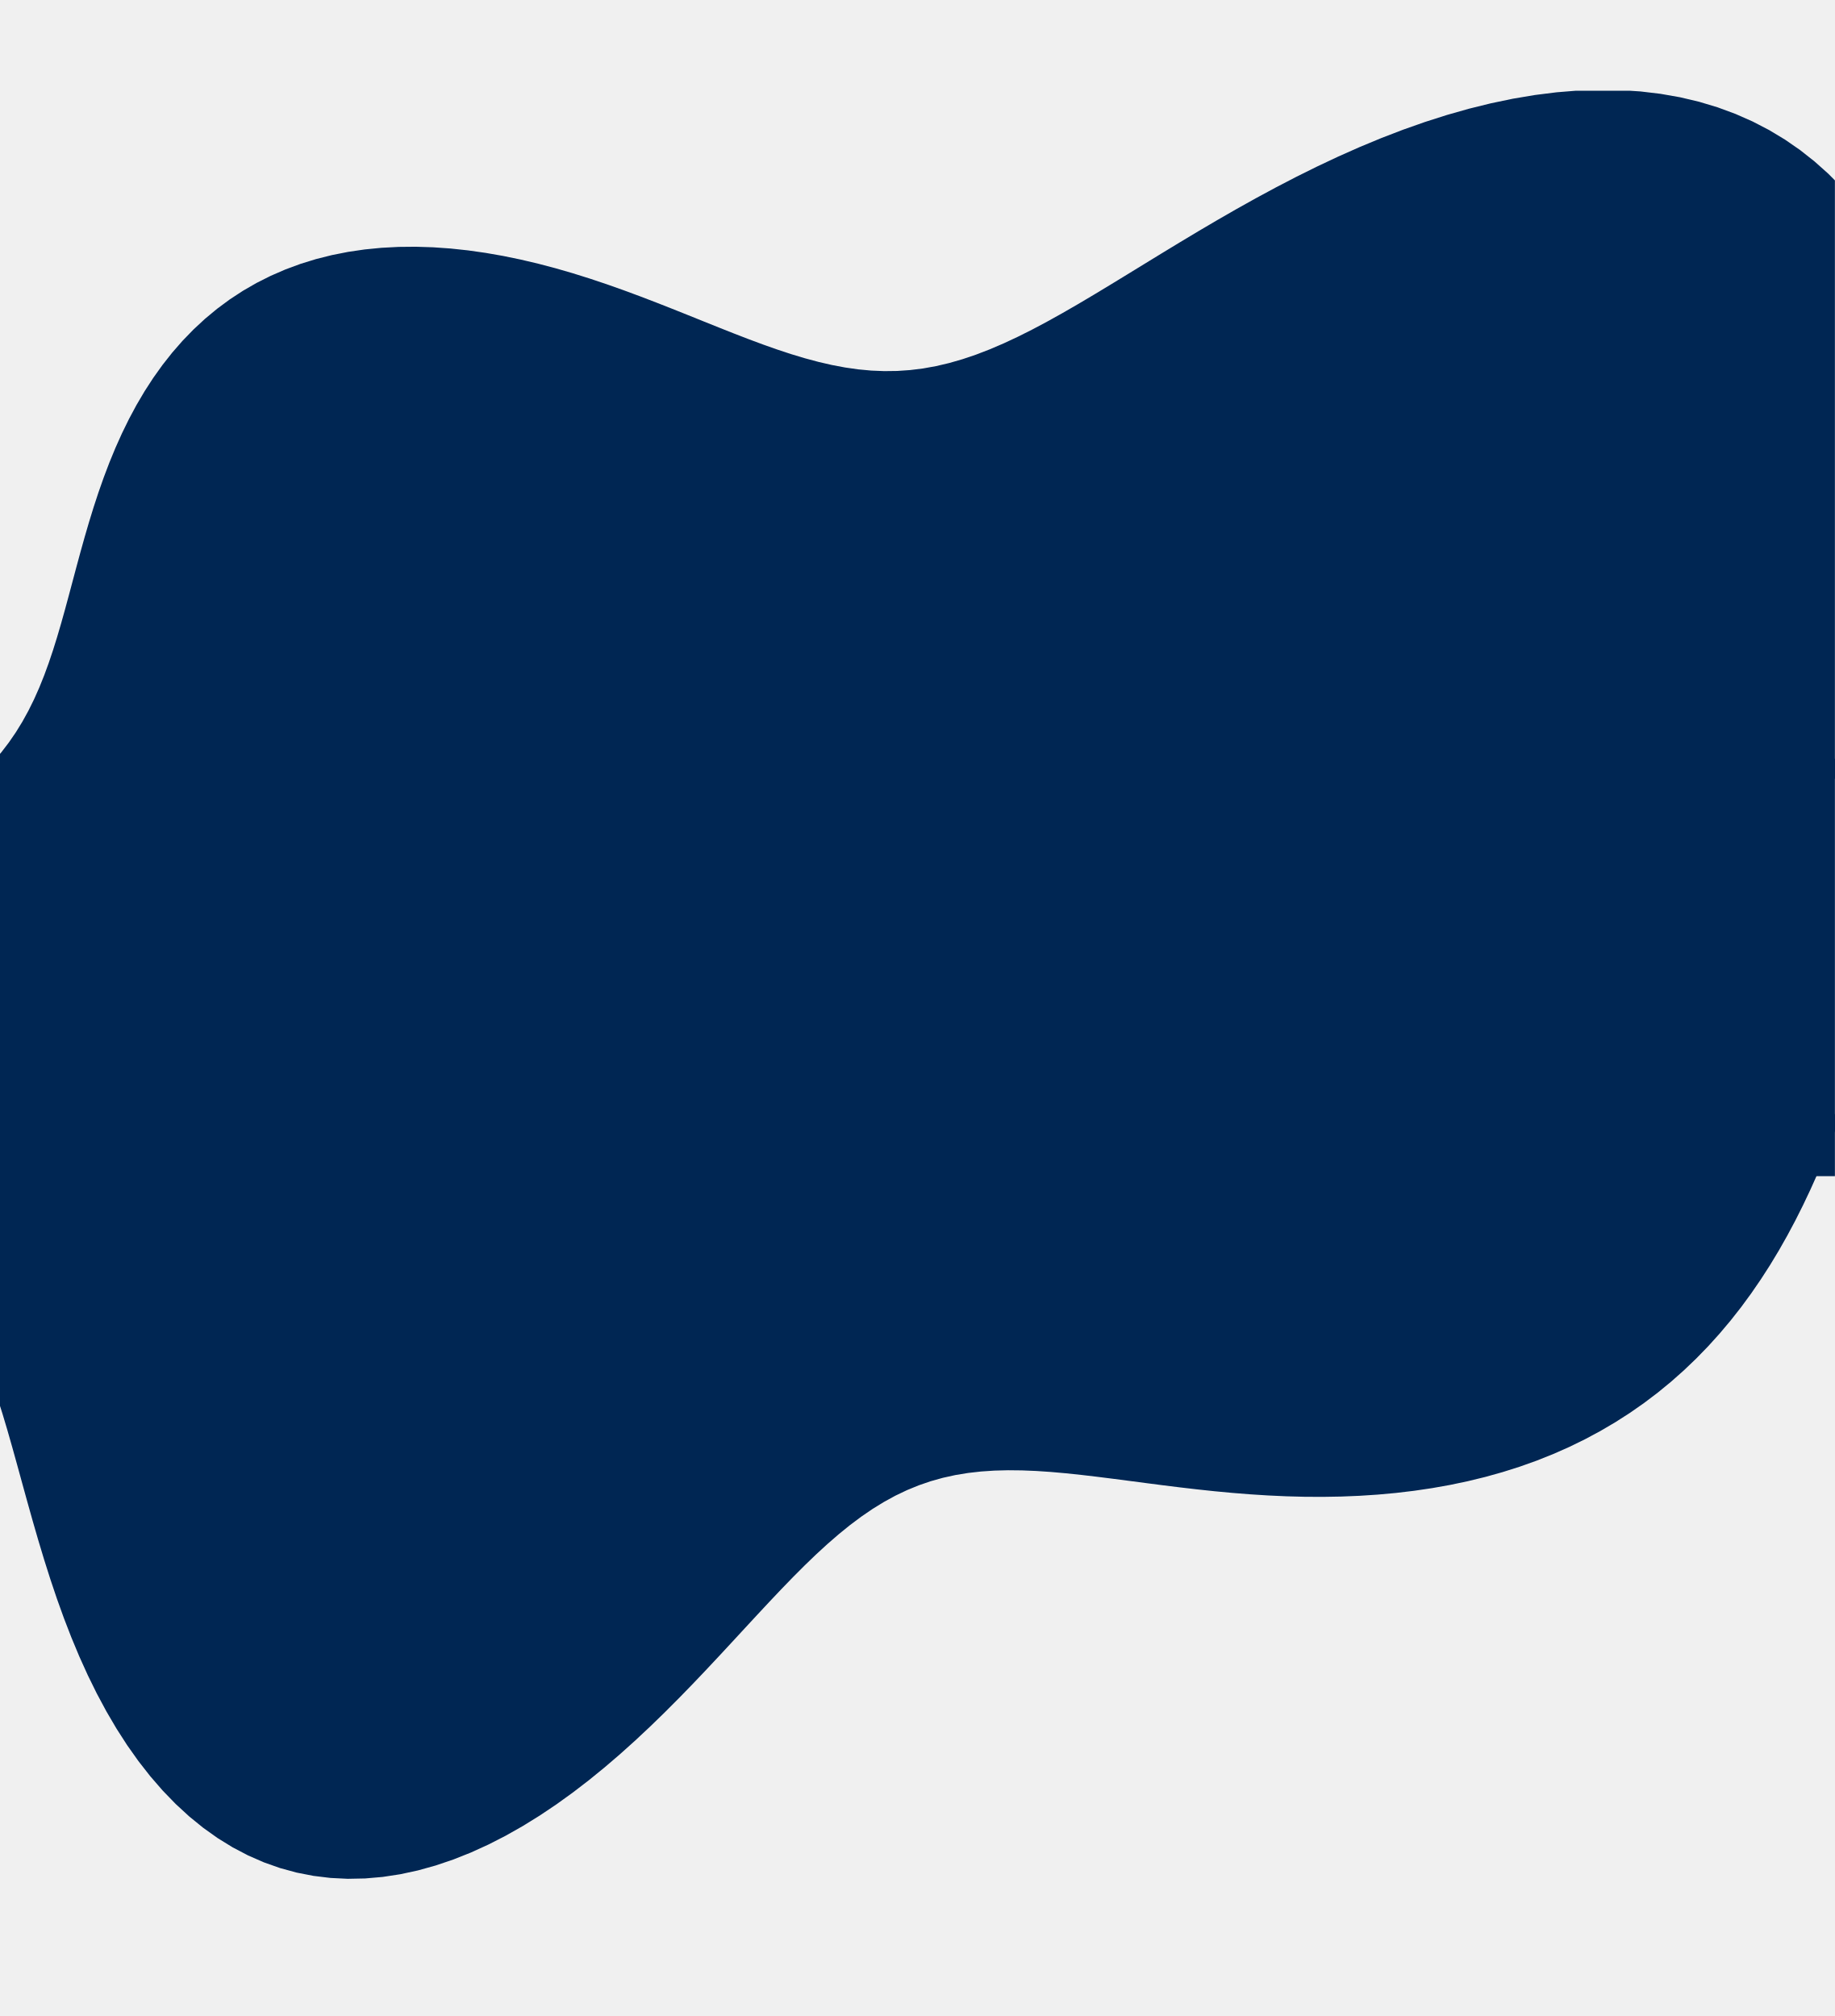
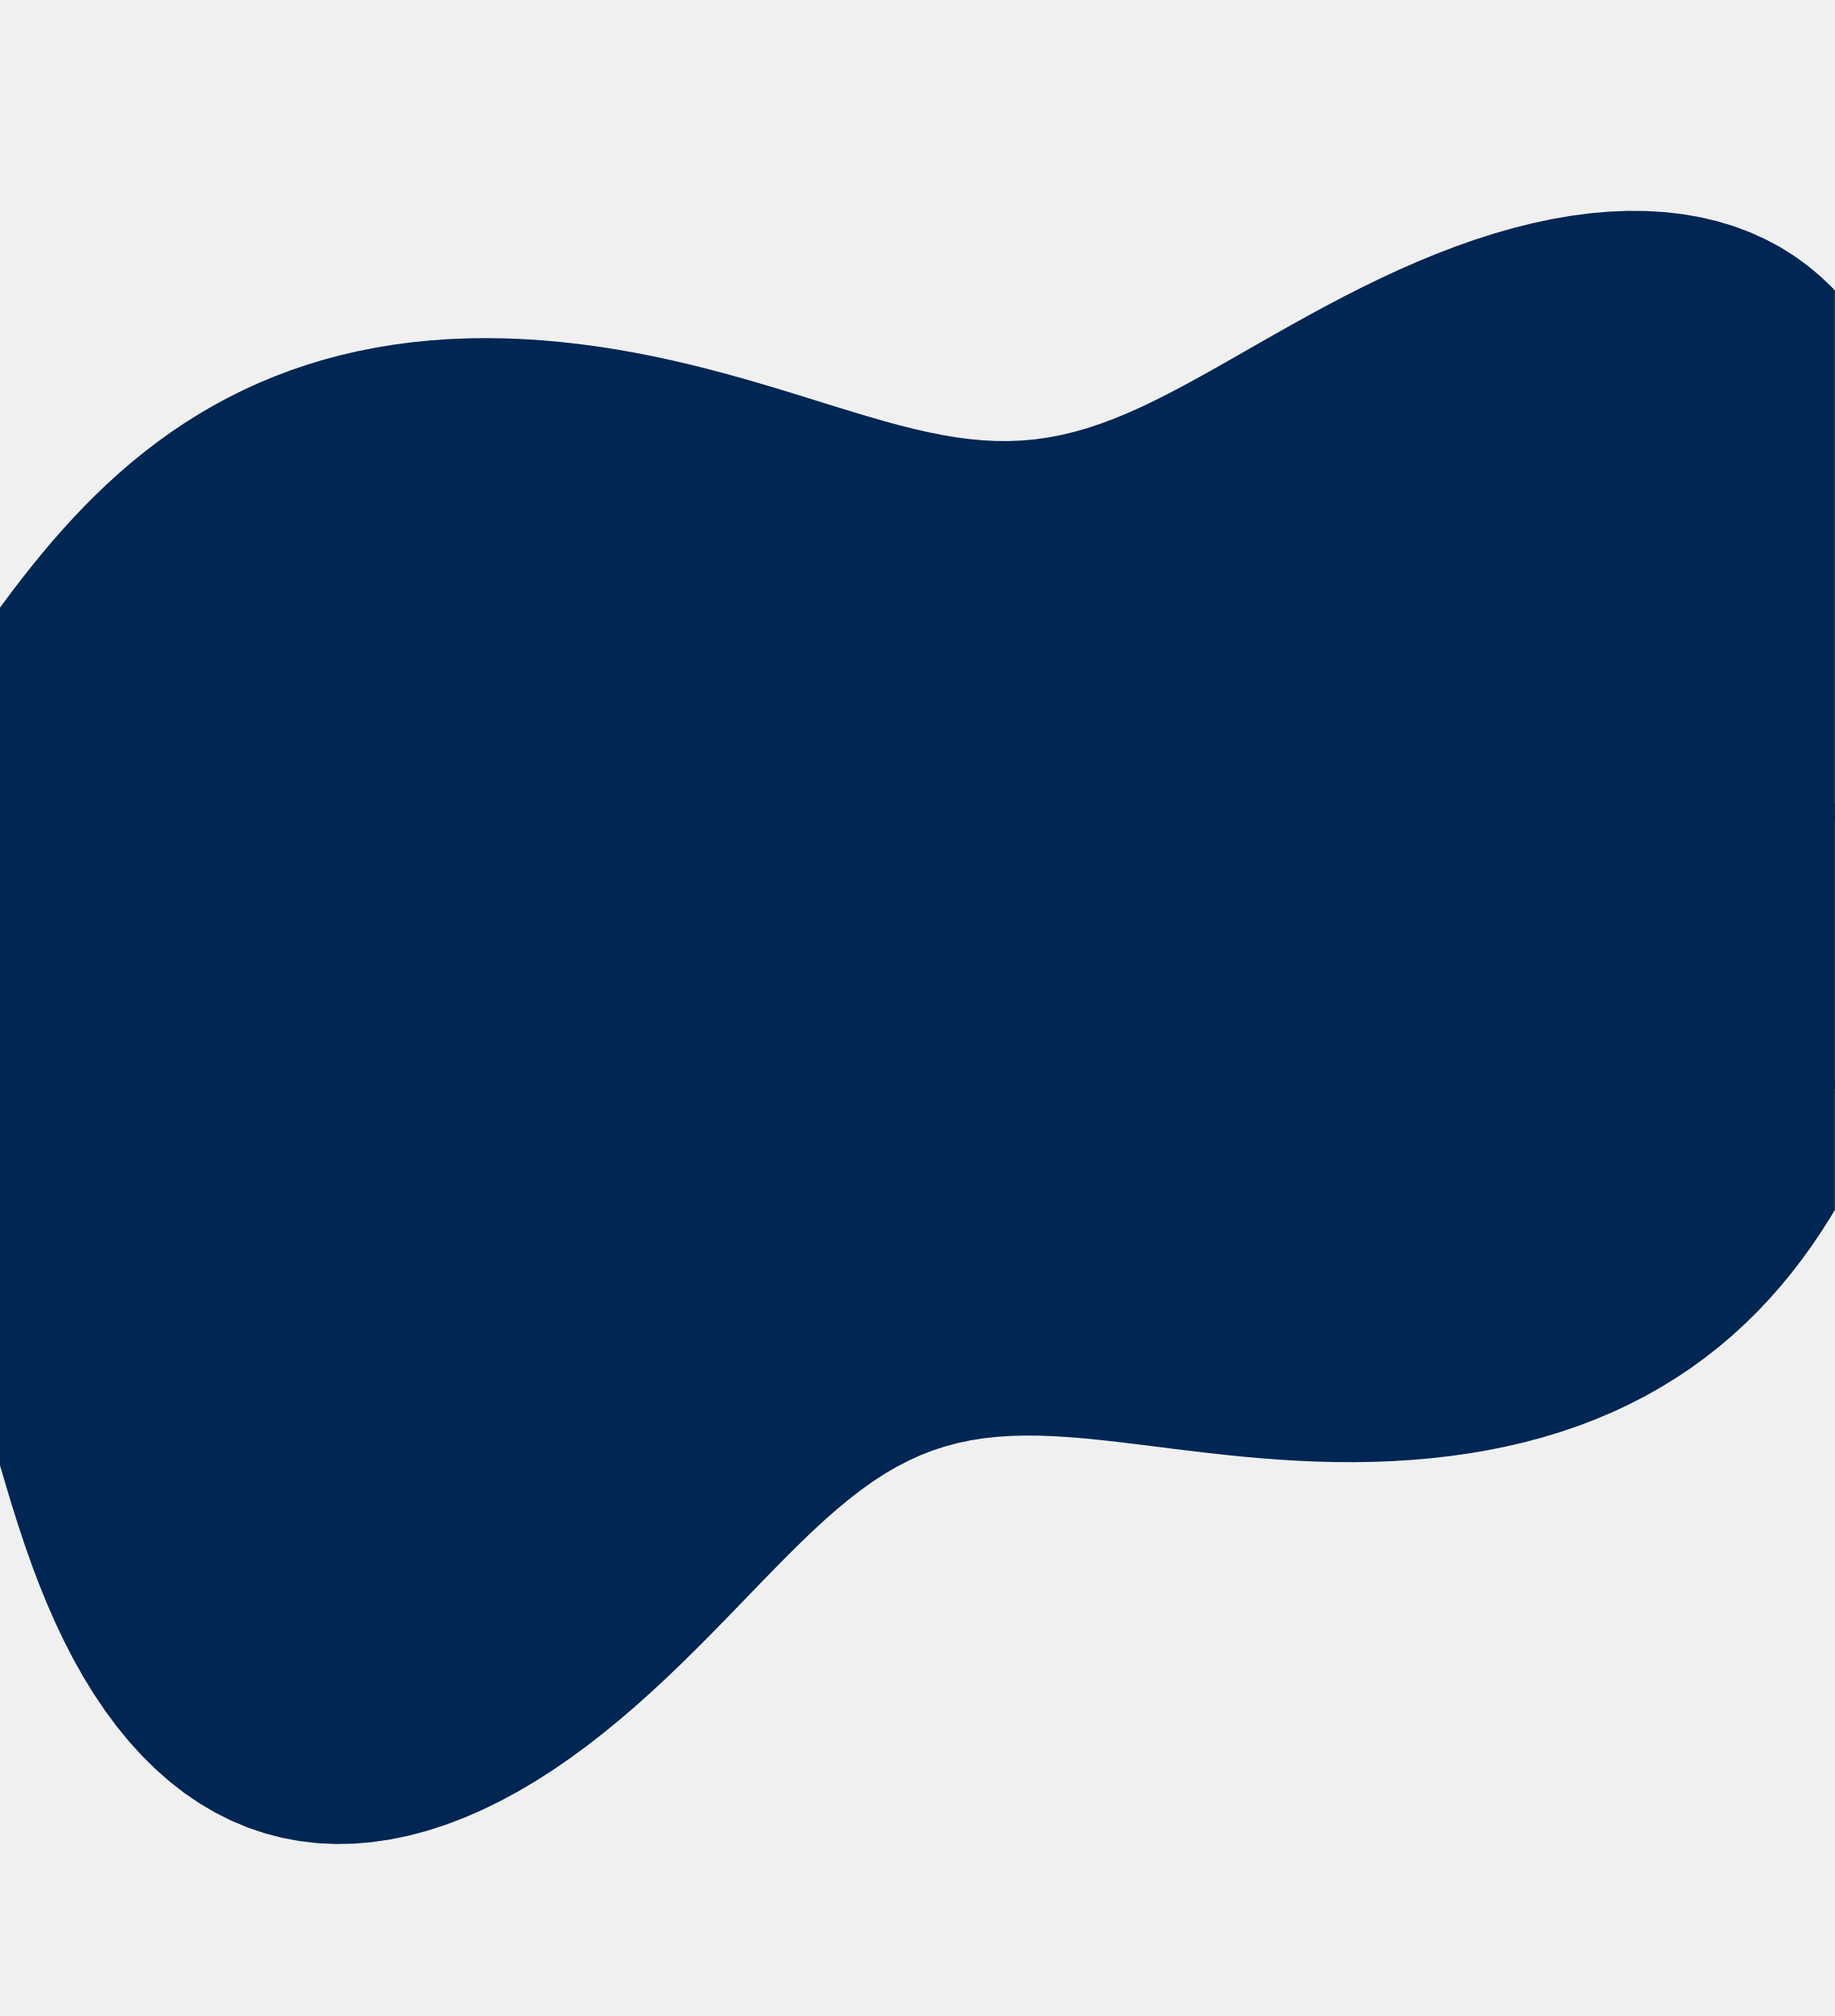
<svg xmlns="http://www.w3.org/2000/svg" width="1920" height="2110" viewBox="0 0 1920 2110" fill="none">
-   <g clip-path="url(#clip0_468_123)">
-     <path fill-rule="evenodd" clip-rule="evenodd" d="M1584.24 -506.9L1571.18 -517.32L1558.55 -528.2L1546.32 -539.55L1534.47 -551.4L1522.99 -563.76L1511.85 -576.65L1501 -590.06L1490.43 -604L1480.1 -618.46L1469.95 -633.43L1459.96 -648.88L1450.08 -664.8L1440.27 -681.17L1430.48 -697.93L1420.67 -715.07L1410.79 -732.54L1400.8 -750.3L1390.66 -768.29L1380.34 -786.46L1369.78 -804.77L1358.95 -823.13L1347.81 -841.48L1336.32 -859.75L1324.45 -877.85L1312.17 -895.72L1299.45 -913.28L1286.28 -930.44L1272.63 -947.15L1258.5 -963.32L1243.87 -978.87L1228.74 -993.73L1213.1 -1007.83L1196.96 -1021.08L1180.32 -1033.41L1163.19 -1044.74L1145.58 -1055.02L1127.52 -1064.18L1109.02 -1072.17L1090.12 -1078.93L1070.85 -1084.42L1051.23 -1088.61L1031.31 -1091.46L1011.13 -1092.97L990.732 -1093.12L970.155 -1091.9L949.448 -1089.31L928.658 -1085.38L907.83 -1080.12L887.013 -1073.56L866.251 -1065.74L845.591 -1056.69L825.075 -1046.47L804.746 -1035.13L784.644 -1022.73L764.805 -1009.34L745.264 -995.04L726.053 -979.89L707.198 -963.98L688.724 -947.39L670.651 -930.2L652.997 -912.51L635.773 -894.39L618.987 -875.95L602.645 -857.27L586.745 -838.44L571.285 -819.55L556.256 -800.69L541.647 -781.94L527.443 -763.38L513.623 -745.09L500.167 -727.16L487.049 -709.64L474.24 -692.62L461.71 -676.14L449.426 -660.28L437.353 -645.08L425.454 -630.6L413.692 -616.86L402.028 -603.92L390.423 -591.79L378.836 -580.5L367.228 -570.07L355.562 -560.51L343.797 -551.82L331.897 -544L319.827 -537.05L307.552 -530.96L295.041 -525.69L282.265 -521.24L269.197 -517.56L255.813 -514.63L242.092 -512.4L228.017 -510.84L213.575 -509.89L198.754 -509.5L183.548 -509.61L167.956 -510.18L151.978 -511.13L135.621 -512.4L118.894 -513.93L101.812 -515.66L84.393 -517.5L66.661 -519.4L48.642 -521.28L30.365 -523.07L11.866 -524.71L-6.819 -526.13L-25.648 -527.27L-44.579 -528.05L-63.566 -528.43L-82.564 -528.35L-101.529 -527.75L-120.414 -526.61L-139.175 -524.89L-157.767 -522.54L-176.142 -519.54L-194.253 -515.86L-212.05 -511.47L-229.484 -506.35L-246.506 -500.48L-263.068 -493.85L-279.123 -486.45L-294.627 -478.26L-309.537 -469.3L-323.815 -459.56L-337.422 -449.06L-350.326 -437.8L-362.499 -425.81L-373.916 -413.11L-384.557 -399.72L-394.406 -385.68L-403.453 -371.01L-411.693 -355.76L-419.127 -339.97L-425.76 -323.69L-431.602 -306.95L-436.67 -289.8L-440.986 -272.3L-444.575 -254.49L-447.47 -236.43L-449.706 -218.15L-451.324 -199.72L-452.369 -181.19L-452.89 -162.59L-452.939 -143.98L-452.572 -125.4L-451.847 -106.9L-450.824 -88.5L-449.565 -70.26L-448.134 -52.2L-446.596 -34.35L-445.015 -16.74L-443.457 0.6L-441.985 17.67L-440.663 34.43L-439.552 50.89L-438.713 67.04L-438.203 82.86L-438.077 98.36L-438.386 113.55L-439.18 128.44L-440.502 143.02L-442.394 157.33L-444.893 171.364L-448.029 185.157L-451.831 198.727L-456.323 212.099L-461.522 225.3L-467.443 238.358L-474.095 251.303L-481.481 264.166L-489.604 276.979L-498.456 289.774L-508.032 302.584L-518.317 315.442L-529.294 328.38L-540.944 341.432L-553.242 354.628L-566.161 367.998L-579.668 381.574L-593.731 395.383L-608.311 409.452L-623.368 423.807L-638.857 438.472L-654.732 453.468L-670.941 468.815L-687.43 484.532L-704.14 500.633L-721.007 517.132L-737.967 534.037L-754.949 551.355L-771.878 569.09L-788.671 587.241L-805.243 605.804L-821.503 624.77L-837.36 644.126L-852.72 663.855L-867.489 683.934L-881.572 704.337L-894.878 725.035L-907.315 745.991L-918.797 767.167L-929.245 788.523L-938.582 810.012L-946.741 831.588L-953.658 853.2L-959.273 874.797L-963.538 896.325L-966.405 917.729L-967.836 938.953L-967.8 959.94L-966.271 980.633L-963.233 1000.98L-958.675 1020.91L-952.593 1040.39L-944.994 1059.35L-935.889 1077.75L-925.299 1095.54L-913.252 1112.67L-899.782 1129.1L-884.933 1144.79L-868.754 1159.71L-851.303 1173.83L-832.641 1187.13L-812.838 1199.59L-791.97 1211.18L-770.117 1221.92L-747.363 1231.79L-723.799 1240.8L-699.518 1248.96L-674.615 1256.29L-649.188 1262.81L-623.338 1268.55L-597.166 1273.54L-570.773 1277.84L-544.259 1281.48L-517.725 1284.51L-491.269 1286.99L-464.986 1289L-438.968 1290.58L-413.304 1291.81L-388.079 1292.76L-363.371 1293.51L-339.255 1294.14L-315.799 1294.72L-293.064 1295.33L-271.106 1296.05L-249.971 1296.97L-229.701 1298.15L-210.328 1299.68L-191.878 1301.62L-174.369 1304.06L-157.809 1307.05L-142.201 1310.66L-127.54 1314.94L-113.811 1319.95L-100.995 1325.73L-89.065 1332.32L-77.987 1339.76L-67.719 1348.07L-58.218 1357.26L-49.432 1367.36L-41.304 1378.36L-33.777 1390.26L-26.785 1403.04L-20.264 1416.7L-14.145 1431.19L-8.359 1446.49L-2.835 1462.55L2.497 1479.33L7.707 1496.78L12.863 1514.84L18.031 1533.45L23.275 1552.54L28.655 1572.05L34.229 1591.9L40.051 1612.02L46.176 1632.34L52.654 1652.76L59.533 1673.2L66.857 1693.56L74.664 1713.76L82.987 1733.7L91.854 1753.3L101.284 1772.47L111.294 1791.13L121.895 1809.21L133.093 1826.61L144.89 1843.28L157.284 1859.12L170.267 1874.09L183.827 1888.1L197.949 1901.09L212.612 1913.02L227.791 1923.84L243.459 1933.49L259.584 1941.95L276.132 1949.19L293.065 1955.17L310.344 1959.89L327.928 1963.33L345.775 1965.5L363.839 1966.4L382.077 1966.04L400.445 1964.44L418.897 1961.62L437.389 1957.62L455.879 1952.47L474.325 1946.23L492.686 1938.93L510.926 1930.62L529.006 1921.38L546.895 1911.26L564.562 1900.33L581.979 1888.66L599.121 1876.31L615.968 1863.38L632.502 1849.92L648.709 1836.02L664.578 1821.77L680.103 1807.23L695.28 1792.5L710.11 1777.64L724.597 1762.74L738.748 1747.88L752.576 1733.12L766.093 1718.54L779.318 1704.21L792.271 1690.21L804.974 1676.58L817.455 1663.39L829.739 1650.7L841.859 1638.55L853.844 1627L865.728 1616.08L877.545 1605.83L889.33 1596.27L901.118 1587.44L912.945 1579.35L924.845 1572.02L936.854 1565.45L949.003 1559.64L961.327 1554.59L973.855 1550.28L986.615 1546.71L999.635 1543.84L1012.94 1541.65L1026.54 1540.11L1040.47 1539.17L1054.73 1538.8L1069.34 1538.95L1084.3 1539.56L1099.62 1540.59L1115.3 1541.98L1131.33 1543.67L1147.71 1545.59L1164.42 1547.69L1181.45 1549.91L1198.79 1552.19L1216.42 1554.47L1234.32 1556.69L1252.45 1558.8L1270.81 1560.76L1289.37 1562.5L1308.09 1563.99L1326.95 1565.19L1345.93 1566.06L1365 1566.56L1384.12 1566.66L1403.28 1566.33L1422.44 1565.55L1441.57 1564.3L1460.65 1562.56L1479.65 1560.3L1498.54 1557.51L1517.29 1554.17L1535.86 1550.27L1554.23 1545.79L1572.36 1540.72L1590.22 1535.06L1607.78 1528.8L1625.02 1521.94L1641.91 1514.47L1658.42 1506.41L1674.54 1497.76L1690.25 1488.53L1705.52 1478.74L1720.34 1468.39L1734.7 1457.51L1748.59 1446.11L1762.01 1434.21L1774.94 1421.84L1787.4 1409.02L1799.36 1395.77L1810.85 1382.12L1821.87 1368.1L1832.41 1353.72L1842.5 1339.02L1852.15 1324.03L1861.36 1308.77L1870.15 1293.26L1878.54 1277.53L1886.54 1261.6L1894.18 1245.5L1901.48 1229.25L1908.45 1212.88L1915.12 1196.39L1921.52 1179.82L1927.65 1163.17L1933.56 1146.47L1939.25 1129.73L1944.77 1112.96L1950.12 1096.18L1955.33 1079.39L1960.43 1062.61L1965.44 1045.84L1970.38 1029.09L1975.28 1012.36L1980.15 995.661L1985.01 978.992L1989.89 962.352L1994.8 945.743L1999.76 929.161L2004.78 912.605L2009.89 896.069L2015.09 879.551L2020.39 863.043L2025.82 846.538L2031.36 830.03L2037.04 813.509L2042.86 796.968L2048.82 780.397L2054.92 763.785L2061.16 747.123L2067.55 730.4L2074.08 713.606L2080.73 696.73L2087.52 679.762L2094.42 662.691L2101.42 645.507L2108.52 628.2L2115.69 610.762L2122.91 593.184L2130.18 575.458L2137.46 557.577L2144.73 539.535L2151.98 521.326L2159.16 502.948L2166.26 484.398L2173.24 465.673L2180.08 446.775L2186.75 427.704L2193.21 408.464L2199.43 389.058L2205.38 369.492L2211.03 349.775L2216.33 329.915L2221.26 309.923L2225.78 289.811L2229.86 269.595L2233.44 249.291L2236.51 228.917L2239.01 208.493L2240.91 188.041L2242.18 167.585L2242.79 147.15L2242.7 126.76L2241.88 106.44L2240.32 86.23L2237.99 66.15L2234.86 46.22L2230.94 26.48L2226.2 6.96L2220.64 -12.32L2214.26 -31.33L2207.05 -50.04L2199.03 -68.42L2190.19 -86.45L2180.55 -104.11L2170.13 -121.38L2158.94 -138.23L2147.01 -154.65L2134.37 -170.62L2121.03 -186.12L2107.04 -201.16L2092.44 -215.72L2077.24 -229.79L2061.51 -243.37L2045.27 -256.47L2028.57 -269.08L2011.47 -281.22L1994 -292.89L1976.21 -304.11L1958.15 -314.89L1939.88 -325.25L1921.44 -335.22L1902.89 -344.82L1884.26 -354.08L1865.62 -363.03L1847.01 -371.71L1828.47 -380.14L1810.06 -388.38L1791.81 -396.45L1773.77 -404.41L1755.97 -412.29L1738.45 -420.14L1721.25 -428.01L1704.39 -435.94L1687.91 -443.97L1671.81 -452.16L1656.13 -460.55L1640.87 -469.17L1626.05 -478.08L1611.67 -487.32L1597.74 -496.91L1584.24 -506.9Z" fill="#002653" />
+   <g clip-path="url(#clip0_505_114)">
+     <path fill-rule="evenodd" clip-rule="evenodd" d="M1626.63 -542.879L1612.98 -553.297L1599.78 -564.175L1586.99 -575.524L1574.61 -587.372L1562.61 -599.73L1550.96 -612.617L1539.62 -626.025L1528.57 -639.963L1517.78 -654.42L1507.17 -669.388L1496.72 -684.835L1486.4 -700.752L1476.14 -717.12L1465.91 -733.877L1455.66 -751.014L1445.33 -768.481L1434.89 -786.238L1424.29 -804.225L1413.5 -822.392L1402.46 -840.699L1391.14 -859.056L1379.5 -877.402L1367.49 -895.669L1355.08 -913.766L1342.24 -931.633L1328.95 -949.19L1315.18 -966.347L1300.91 -983.055L1286.14 -999.222L1270.85 -1014.77L1255.03 -1029.63L1238.69 -1043.72L1221.82 -1056.97L1204.42 -1069.3L1186.52 -1080.63L1168.11 -1090.91L1149.23 -1100.06L1129.89 -1108.05L1110.14 -1114.81L1090 -1120.3L1069.49 -1124.49L1048.67 -1127.34L1027.57 -1128.85L1006.25 -1129L984.741 -1127.78L963.097 -1125.19L941.365 -1121.26L919.594 -1116L897.835 -1109.44L876.133 -1101.62L854.537 -1092.58L833.092 -1082.36L811.843 -1071.02L790.831 -1058.62L770.093 -1045.23L749.667 -1030.94L729.587 -1015.79L709.878 -999.882L690.567 -983.294L671.676 -966.107L653.223 -948.42L635.219 -930.303L617.673 -911.867L600.591 -893.19L583.971 -874.363L567.811 -855.476L552.101 -836.619L536.831 -817.873L521.984 -799.316L507.538 -781.029L493.473 -763.102L479.761 -745.585L466.372 -728.568L453.274 -712.091L440.434 -696.233L427.815 -681.036L415.377 -666.558L403.082 -652.821L390.89 -639.883L378.76 -627.755L366.648 -616.467L354.514 -606.038L342.32 -596.48L330.023 -587.791L317.584 -579.973L304.967 -573.024L292.136 -566.935L279.059 -561.666L265.704 -557.217L252.045 -553.537L238.055 -550.608L223.712 -548.378L209 -546.818L193.904 -545.869L178.412 -545.479L162.518 -545.589L146.22 -546.159L129.518 -547.108L112.42 -548.378L94.936 -549.908L77.081 -551.638L58.873 -553.477L40.338 -555.377L21.503 -557.257L2.399 -559.046L-16.938 -560.686L-36.469 -562.106L-56.151 -563.246L-75.939 -564.026L-95.786 -564.406L-115.644 -564.325L-135.467 -563.726L-155.208 -562.586L-174.818 -560.866L-194.252 -558.517L-213.459 -555.517L-232.39 -551.838L-250.993 -547.448L-269.216 -542.329L-287.009 -536.46L-304.321 -529.831L-321.103 -522.433L-337.309 -514.244L-352.894 -505.286L-367.818 -495.547L-382.041 -485.049L-395.53 -473.791L-408.254 -461.803L-420.188 -449.105L-431.311 -435.717L-441.606 -421.68L-451.062 -407.012L-459.675 -391.765L-467.446 -375.977L-474.379 -359.7L-480.486 -342.963L-485.783 -325.816L-490.295 -308.319L-494.046 -290.512L-497.072 -272.455L-499.41 -254.178L-501.101 -235.751L-502.193 -217.224L-502.738 -198.627L-502.789 -180.021L-502.405 -161.444L-501.648 -142.947L-500.578 -124.55L-499.262 -106.313L-497.766 -88.256L-496.159 -70.409L-494.506 -52.802L-492.878 -35.465L-491.339 -18.398L-489.957 -1.641L-488.796 14.816L-487.919 30.964L-487.386 46.781L-487.254 62.278L-487.577 77.466L-488.407 92.353L-489.789 106.931L-491.766 121.238L-494.379 135.27L-497.657 149.061L-501.631 162.628L-506.326 175.998L-511.761 189.197L-517.95 202.253L-524.903 215.195L-532.623 228.056L-541.114 240.867L-550.367 253.66L-560.377 266.468L-571.127 279.324L-582.601 292.259L-594.779 305.309L-607.634 318.503L-621.138 331.871L-635.256 345.444L-649.956 359.251L-665.196 373.318L-680.935 387.67L-697.125 402.333L-713.719 417.326L-730.662 432.671L-747.897 448.385L-765.364 464.483L-782.995 480.98L-800.723 497.882L-818.474 515.197L-836.169 532.929L-853.723 551.077L-871.045 569.636L-888.041 588.599L-904.616 607.952L-920.672 627.678L-936.109 647.753L-950.83 668.153L-964.739 688.847L-977.739 709.8L-989.741 730.972L-1000.66 752.324L-1010.42 773.81L-1018.95 795.382L-1026.18 816.99L-1032.05 838.584L-1036.51 860.108L-1039.5 881.509L-1041 902.729L-1040.96 923.712L-1039.36 944.402L-1036.19 964.742L-1031.42 984.675L-1025.07 1004.15L-1017.12 1023.11L-1007.61 1041.51L-996.537 1059.29L-983.945 1076.42L-969.865 1092.84L-954.343 1108.53L-937.432 1123.45L-919.19 1137.57L-899.683 1150.87L-878.984 1163.32L-857.171 1174.91L-834.328 1185.65L-810.544 1195.52L-785.913 1204.52L-760.533 1212.68L-734.502 1220.01L-707.924 1226.53L-680.903 1232.27L-653.546 1237.26L-625.958 1241.56L-598.244 1245.19L-570.508 1248.23L-542.855 1250.71L-515.381 1252.71L-488.185 1254.29L-461.359 1255.52L-434.992 1256.48L-409.165 1257.23L-383.957 1257.85L-359.439 1258.43L-335.675 1259.04L-312.723 1259.77L-290.631 1260.68L-269.443 1261.87L-249.193 1263.39L-229.907 1265.34L-211.606 1267.77L-194.296 1270.76L-177.981 1274.37L-162.656 1278.65L-148.306 1283.66L-134.909 1289.44L-122.439 1296.03L-110.859 1303.47L-100.127 1311.77L-90.195 1320.97L-81.011 1331.06L-72.516 1342.06L-64.647 1353.96L-57.34 1366.74L-50.523 1380.39L-44.127 1394.88L-38.079 1410.18L-32.305 1426.24L-26.731 1443.02L-21.286 1460.47L-15.896 1478.52L-10.494 1497.13L-5.012 1516.21L0.611 1535.72L6.437 1555.57L12.523 1575.69L18.925 1596L25.697 1616.42L32.887 1636.85L40.543 1657.21L48.703 1677.4L57.403 1697.34L66.671 1716.93L76.529 1736.1L86.992 1754.76L98.073 1772.83L109.778 1790.24L122.109 1806.9L135.064 1822.75L148.635 1837.7L162.809 1851.71L177.571 1864.71L192.898 1876.63L208.764 1887.45L225.141 1897.1L241.996 1905.56L259.294 1912.79L276.993 1918.77L295.055 1923.49L313.435 1926.93L332.09 1929.1L350.972 1930L370.036 1929.64L389.235 1928.04L408.523 1925.22L427.852 1921.22L447.179 1916.08L466.461 1909.83L485.653 1902.53L504.719 1894.23L523.618 1884.99L542.316 1874.87L560.783 1863.94L578.989 1852.27L596.907 1839.93L614.517 1827L631.8 1813.54L648.741 1799.65L665.328 1785.4L681.556 1770.86L697.42 1756.13L712.922 1741.28L728.065 1726.38L742.856 1711.52L757.311 1696.76L771.44 1682.18L785.263 1667.86L798.803 1653.85L812.081 1640.23L825.127 1627.04L837.967 1614.35L850.636 1602.21L863.164 1590.66L875.586 1579.74L887.938 1569.49L900.257 1559.94L912.578 1551.11L924.941 1543.02L937.38 1535.69L949.932 1529.12L962.632 1523.31L975.514 1518.26L988.609 1513.96L1001.95 1510.38L1015.56 1507.51L1029.46 1505.32L1043.68 1503.78L1058.24 1502.84L1073.15 1502.47L1088.42 1502.62L1104.05 1503.24L1120.07 1504.27L1136.46 1505.65L1153.21 1507.34L1170.34 1509.26L1187.8 1511.37L1205.6 1513.59L1223.73 1515.86L1242.16 1518.14L1260.87 1520.36L1279.82 1522.47L1299.01 1524.43L1318.41 1526.17L1337.98 1527.66L1357.69 1528.86L1377.53 1529.73L1397.46 1530.23L1417.45 1530.33L1437.48 1530L1457.51 1529.22L1477.5 1527.97L1497.45 1526.23L1517.31 1523.97L1537.05 1521.18L1556.65 1517.84L1576.06 1513.94L1595.26 1509.46L1614.21 1504.4L1632.88 1498.74L1651.24 1492.48L1669.26 1485.61L1686.91 1478.15L1704.17 1470.09L1721.02 1461.44L1737.44 1452.22L1753.4 1442.42L1768.89 1432.08L1783.9 1421.2L1798.42 1409.8L1812.45 1397.9L1825.97 1385.53L1838.99 1372.71L1851.49 1359.47L1863.5 1345.82L1875.02 1331.8L1886.04 1317.43L1896.59 1302.73L1906.67 1287.74L1916.3 1272.48L1925.49 1256.97L1934.26 1241.25L1942.62 1225.32L1950.61 1209.23L1958.24 1192.98L1965.52 1176.61L1972.49 1160.12L1979.18 1143.55L1985.59 1126.91L1991.77 1110.21L1997.72 1093.47L2003.49 1076.71L2009.08 1059.93L2014.52 1043.14L2019.86 1026.36L2025.09 1009.59L2030.26 992.848L2035.38 976.125L2040.47 959.427L2045.55 942.761L2050.65 926.124L2055.78 909.518L2060.97 892.939L2066.21 876.385L2071.55 859.852L2076.99 843.337L2082.53 826.832L2088.21 810.33L2094 793.824L2099.93 777.306L2106.02 760.768L2112.25 744.2L2118.62 727.591L2125.15 710.932L2131.83 694.211L2138.65 677.42L2145.6 660.547L2152.7 643.582L2159.91 626.514L2167.23 609.333L2174.65 592.029L2182.14 574.594L2189.69 557.019L2197.29 539.296L2204.9 521.418L2212.5 503.379L2220.08 485.173L2227.58 466.798L2235 448.251L2242.3 429.529L2249.45 410.634L2256.42 391.567L2263.17 372.33L2269.68 352.927L2275.9 333.364L2281.8 313.651L2287.34 293.794L2292.5 273.806L2297.22 253.697L2301.48 233.484L2305.23 213.184L2308.44 192.813L2311.05 172.393L2313.03 151.944L2314.36 131.492L2315 111.06L2314.91 90.674L2314.05 70.357L2312.42 50.15L2309.98 30.074L2306.71 10.147L2302.61 -9.589L2297.66 -29.106L2291.85 -48.383L2285.18 -67.39L2277.64 -86.097L2269.26 -104.473L2260.02 -122.5L2249.94 -140.157L2239.05 -157.424L2227.35 -174.272L2214.88 -190.689L2201.67 -206.656L2187.73 -222.153L2173.1 -237.191L2157.84 -251.748L2141.95 -265.816L2125.51 -279.394L2108.54 -292.492L2091.08 -305.099L2073.21 -317.237L2054.94 -328.905L2036.35 -340.123L2017.47 -350.902L1998.37 -361.26L1979.1 -371.228L1959.71 -380.827L1940.24 -390.085L1920.75 -399.034L1901.3 -407.712L1881.92 -416.141L1862.68 -424.379L1843.6 -432.448L1824.74 -440.407L1806.14 -448.285L1787.82 -456.134L1769.85 -464.003L1752.22 -471.931L1735 -479.96L1718.17 -488.148L1701.78 -496.537L1685.83 -505.156L1670.33 -514.064L1655.3 -523.302L1640.74 -532.891L1626.63 -542.879Z" fill="#002653" />
  </g>
-   <g clip-path="url(#clip1_468_123)">
-     <path fill-rule="evenodd" clip-rule="evenodd" d="M2156.15 763.408L2147.05 751.032L2138.5 738.391L2130.47 725.467L2122.97 712.229L2115.98 698.668L2109.47 684.756L2103.41 670.49L2097.78 655.858L2092.54 640.856L2087.63 625.477L2083.03 609.74L2078.68 593.64L2074.53 577.183L2070.53 560.404L2066.63 543.3L2062.77 525.901L2058.89 508.228L2054.95 490.32L2050.89 472.211L2046.65 453.918L2042.16 435.508L2037.38 417.02L2032.25 398.501L2026.69 380.018L2020.68 361.615L2014.15 343.348L2007.07 325.292L1999.39 307.478L1991.08 289.984L1982.11 272.87L1972.44 256.195L1962.05 240.015L1950.92 224.408L1939.02 209.433L1926.34 195.159L1912.87 181.633L1898.62 168.919L1883.59 157.064L1867.79 146.128L1851.24 136.154L1833.94 127.171L1815.94 119.229L1797.27 112.338L1777.96 106.525L1758.05 101.812L1737.58 98.21L1716.61 95.709L1695.19 94.312L1673.37 94.008L1651.2 94.775L1628.74 96.603L1606.04 99.451L1583.18 103.29L1560.19 108.08L1537.14 113.775L1514.08 120.315L1491.07 127.659L1468.16 135.74L1445.39 144.498L1422.82 153.87L1400.49 163.777L1378.42 174.166L1356.68 184.944L1335.28 196.048L1314.25 207.401L1293.61 218.926L1273.4 230.547L1253.62 242.192L1234.29 253.791L1215.4 265.271L1196.98 276.55L1179 287.58L1161.47 298.277L1144.38 308.599L1127.72 318.47L1111.47 327.847L1095.61 336.668L1080.11 344.907L1064.96 352.503L1050.12 359.436L1035.56 365.671L1021.26 371.178L1007.17 375.94L993.265 379.945L979.505 383.183L965.859 385.644L952.289 387.328L938.755 388.258L925.227 388.426L911.666 387.868L898.041 386.593L884.317 384.638L870.469 382.022L856.465 378.792L842.278 374.987L827.884 370.656L813.269 365.831L798.407 360.58L783.286 354.956L767.897 349.01L752.233 342.798L736.286 336.399L720.059 329.863L703.553 323.264L686.776 316.668L669.739 310.136L652.457 303.737L634.949 297.532L617.232 291.601L599.335 285.989L581.282 280.76L563.097 275.976L544.817 271.667L526.472 267.879L508.089 264.666L489.706 262.058L471.359 260.094L453.086 258.813L434.927 258.245L416.922 258.42L399.114 259.361L381.545 261.089L364.248 263.632L347.273 266.987L330.651 271.171L314.426 276.18L298.628 282.022L283.293 288.68L268.452 296.143L254.129 304.402L240.353 313.425L227.139 323.201L214.508 333.688L202.471 344.852L191.039 356.651L180.213 369.055L169.993 382.019L160.375 395.486L151.349 409.416L142.903 423.748L135.013 438.449L127.662 453.448L120.823 468.69L114.459 484.137L108.54 499.724L103.025 515.402L97.875 531.113L93.039 546.823L88.478 562.464L84.137 578.003L79.964 593.395L75.907 608.598L71.914 623.569L67.924 638.289L63.889 652.707L59.75 666.815L55.449 680.588L50.941 693.992L46.17 707.02L41.083 719.668L35.631 731.929L29.776 743.783L23.465 755.251L16.665 766.319L9.336 777.008L1.447 787.323L-7.036 797.281L-16.135 806.898L-25.874 816.194L-36.271 825.191L-47.339 833.915L-59.09 842.392L-71.527 850.65L-84.656 858.719L-98.473 866.63L-112.972 874.416L-128.145 882.11L-143.979 889.744L-160.457 897.35L-177.558 904.965L-195.26 912.621L-213.535 920.35L-232.352 928.187L-251.677 936.162L-271.473 944.308L-291.697 952.654L-312.303 961.233L-333.24 970.072L-354.452 979.201L-375.88 988.645L-397.459 998.428L-419.12 1008.58L-440.782 1019.11L-462.365 1030.05L-483.779 1041.42L-504.934 1053.22L-525.735 1065.48L-546.086 1078.19L-565.887 1091.37L-585.045 1105.01L-603.459 1119.11L-621.037 1133.67L-637.69 1148.66L-653.331 1164.07L-667.882 1179.88L-681.265 1196.07L-693.409 1212.61L-704.249 1229.47L-713.724 1246.61L-721.779 1264L-728.368 1281.61L-733.447 1299.38L-736.983 1317.28L-738.95 1335.26L-739.325 1353.29L-738.098 1371.3L-735.264 1389.26L-730.828 1407.13L-724.802 1424.84L-717.205 1442.37L-708.067 1459.67L-697.423 1476.69L-685.32 1493.39L-671.807 1509.74L-656.946 1525.7L-640.804 1541.24L-623.455 1556.33L-604.979 1570.95L-585.462 1585.07L-564.997 1598.68L-543.679 1611.77L-521.608 1624.32L-498.89 1636.34L-475.632 1647.82L-451.943 1658.78L-427.931 1669.22L-403.71 1679.16L-379.39 1688.62L-355.081 1697.62L-330.892 1706.2L-306.927 1714.39L-283.292 1722.22L-260.084 1729.74L-237.397 1736.99L-215.323 1744.01L-193.942 1750.86L-173.335 1757.59L-153.568 1764.25L-134.707 1770.89L-116.806 1777.57L-99.913 1784.35L-84.067 1791.27L-69.297 1798.39L-55.625 1805.77L-43.064 1813.45L-31.617 1821.47L-21.28 1829.89L-12.04 1838.74L-3.874 1848.07L3.247 1857.89L9.36 1868.25L14.511 1879.16L18.752 1890.65L22.14 1902.72L24.74 1915.39L26.62 1928.65L27.853 1942.51L28.516 1956.95L28.689 1971.95L28.452 1987.51L27.889 2003.59L27.083 2020.17L26.116 2037.2L25.068 2054.67L24.017 2072.52L23.042 2090.72L22.216 2109.21L21.617 2127.95L21.32 2146.87L21.399 2165.92L21.923 2185.04L22.957 2204.14L24.562 2223.18L26.792 2242.08L29.691 2260.78L33.3 2279.22L37.655 2297.32L42.788 2315.04L48.724 2332.3L55.484 2349.04L63.082 2365.2L71.528 2380.72L80.827 2395.56L90.977 2409.64L101.967 2422.94L113.788 2435.4L126.42 2446.99L139.84 2457.67L154.02 2467.4L168.926 2476.18L184.525 2483.97L200.776 2490.76L217.634 2496.55L235.054 2501.33L252.989 2505.11L271.387 2507.89L290.196 2509.69L309.365 2510.53L328.84 2510.44L348.567 2509.44L368.494 2507.56L388.567 2504.86L408.735 2501.36L428.949 2497.12L449.16 2492.19L469.321 2486.62L489.39 2480.47L509.326 2473.8L529.089 2466.67L548.646 2459.14L567.964 2451.29L587.015 2443.17L605.776 2434.85L624.225 2426.39L642.344 2417.88L660.123 2409.36L677.549 2400.91L694.619 2392.58L711.331 2384.45L727.685 2376.57L743.69 2368.99L759.351 2361.78L774.685 2354.98L789.703 2348.63L804.426 2342.79L818.875 2337.49L833.072 2332.77L847.044 2328.65L860.819 2325.17L874.425 2322.34L887.894 2320.18L901.256 2318.69L914.544 2317.89L927.791 2317.78L941.027 2318.34L954.287 2319.56L967.603 2321.44L980.995 2323.93L994.509 2327.03L1008.16 2330.7L1021.97 2334.89L1035.97 2339.58L1050.19 2344.72L1064.63 2350.25L1079.31 2356.13L1094.24 2362.31L1109.44 2368.73L1124.9 2375.34L1140.63 2382.08L1156.64 2388.91L1172.93 2395.76L1189.46 2402.58L1206.27 2409.34L1223.33 2415.98L1240.62 2422.45L1258.14 2428.71L1275.88 2434.73L1293.81 2440.46L1311.93 2445.88L1330.21 2450.94L1348.64 2455.63L1367.18 2459.92L1385.84 2463.77L1404.58 2467.18L1423.39 2470.11L1442.23 2472.53L1461.08 2474.44L1479.93 2475.81L1498.73 2476.61L1517.47 2476.85L1536.1 2476.49L1554.63 2475.54L1573.01 2474L1591.22 2471.84L1609.25 2469.08L1627.07 2465.73L1644.65 2461.77L1661.98 2457.23L1679.04 2452.11L1695.82 2446.42L1712.3 2440.19L1728.48 2433.43L1744.35 2426.15L1759.88 2418.38L1775.09 2410.14L1789.97 2401.46L1804.51 2392.35L1818.72 2382.84L1832.61 2372.96L1846.16 2362.73L1859.4 2352.18L1872.32 2341.33L1884.94 2330.21L1897.27 2318.85L1909.32 2307.26L1921.11 2295.47L1932.64 2283.51L1943.94 2271.4L1955.01 2259.16L1965.89 2246.81L1976.57 2234.36L1987.1 2221.84L1997.47 2209.26L2007.71 2196.64L2017.85 2183.99L2027.89 2171.33L2037.87 2158.67L2047.8 2146.01L2057.69 2133.37L2067.56 2120.75L2077.44 2108.16L2087.34 2095.61L2097.28 2083.09L2107.27 2070.61L2117.33 2058.17L2127.48 2045.78L2137.72 2033.42L2148.08 2021.09L2158.55 2008.8L2169.15 1996.53L2179.89 1984.29L2190.78 1972.06L2201.81 1959.83L2212.99 1947.61L2224.33 1935.37L2235.82 1923.11L2247.46 1910.82L2259.26 1898.49L2271.19 1886.1L2283.25 1873.65L2295.45 1861.12L2307.76 1848.5L2320.16 1835.77L2332.65 1822.94L2345.2 1809.98L2357.79 1796.88L2370.42 1783.64L2383.03 1770.24L2395.62 1756.66L2408.15 1742.91L2420.61 1728.98L2432.95 1714.85L2445.16 1700.52L2457.18 1685.99L2469 1671.24L2480.59 1656.29L2491.88 1641.12L2502.87 1625.73L2513.5 1610.14L2523.76 1594.33L2533.56 1578.3L2542.9 1562.08L2551.72 1545.65L2559.98 1529.04L2567.64 1512.25L2574.66 1495.28L2581.01 1478.17L2586.65 1460.9L2591.54 1443.53L2595.67 1426.04L2598.99 1408.46L2601.5 1390.82L2603.16 1373.14L2603.97 1355.43L2603.91 1337.71L2602.97 1320.02L2601.16 1302.37L2598.47 1284.8L2594.89 1267.3L2590.45 1249.92L2585.15 1232.68L2579.01 1215.59L2572.06 1198.67L2564.29 1181.96L2555.76 1165.45L2546.5 1149.18L2536.52 1133.15L2525.88 1117.38L2514.6 1101.87L2502.73 1086.64L2490.34 1071.7L2477.44 1057.04L2464.1 1042.68L2450.37 1028.61L2436.3 1014.83L2421.95 1001.33L2407.38 988.112L2392.62 975.155L2377.76 962.456L2362.84 949.992L2347.9 937.756L2333.04 925.717L2318.26 913.864L2303.66 902.162L2289.25 890.594L2275.11 879.129L2261.27 867.737L2247.77 856.389L2234.67 845.063L2221.98 833.709L2209.74 822.305L2197.98 810.824L2186.73 799.224L2176 787.469L2165.81 775.546L2156.15 763.408Z" fill="#002653" />
+   <g clip-path="url(#clip1_505_114)">
+     <path fill-rule="evenodd" clip-rule="evenodd" d="M-35.941 2075.18L-25.407 2086.43L-15.413 2097.99L-5.932 2109.87L3.048 2122.1L11.537 2134.69L19.558 2147.66L27.164 2161.01L34.362 2174.75L41.196 2188.88L47.727 2203.41L53.982 2218.31L60.014 2233.59L65.868 2249.23L71.609 2265.2L77.277 2281.49L82.936 2298.07L88.634 2314.91L94.427 2331.98L100.357 2349.23L106.493 2366.65L112.886 2384.16L119.591 2401.72L126.665 2419.28L134.16 2436.77L142.119 2454.15L150.593 2471.34L159.613 2488.29L169.221 2504.95L179.438 2521.25L190.304 2537.12L201.835 2552.51L214.06 2567.35L226.988 2581.57L240.638 2595.12L255.018 2607.92L270.13 2619.92L285.962 2631.07L302.516 2641.32L319.765 2650.61L337.69 2658.91L356.278 2666.17L375.488 2672.37L395.281 2677.49L415.619 2681.5L436.467 2684.4L457.774 2686.17L479.487 2686.83L501.559 2686.38L523.933 2684.83L546.555 2682.21L569.372 2678.54L592.328 2673.85L615.366 2668.19L638.433 2661.59L661.476 2654.11L684.44 2645.81L707.28 2636.73L729.948 2626.94L752.398 2616.51L774.593 2605.49L796.489 2593.98L818.06 2582.02L839.27 2569.71L860.095 2557.11L880.514 2544.31L900.509 2531.36L920.065 2518.36L939.176 2505.38L957.836 2492.47L976.048 2479.72L993.809 2467.21L1011.13 2454.97L1028.03 2443.1L1044.52 2431.62L1060.61 2420.62L1076.33 2410.14L1091.7 2400.23L1106.76 2390.91L1121.53 2382.25L1136.05 2374.26L1150.34 2366.97L1164.45 2360.41L1178.41 2354.59L1192.25 2349.53L1206.02 2345.22L1219.75 2341.67L1233.48 2338.89L1247.25 2336.85L1261.08 2335.54L1275.02 2334.94L1289.1 2335.02L1303.34 2335.76L1317.77 2337.14L1332.43 2339.09L1347.33 2341.59L1362.49 2344.58L1377.93 2348.03L1393.66 2351.88L1409.69 2356.07L1426.03 2360.55L1442.67 2365.26L1459.63 2370.13L1476.88 2375.11L1494.43 2380.13L1512.25 2385.12L1530.34 2390.03L1548.66 2394.78L1567.19 2399.33L1585.91 2403.6L1604.78 2407.54L1623.78 2411.1L1642.87 2414.21L1662.01 2416.85L1681.16 2418.98L1700.3 2420.55L1719.37 2421.53L1738.35 2421.89L1757.18 2421.59L1775.83 2420.61L1794.25 2418.92L1812.39 2416.5L1830.21 2413.33L1847.67 2409.4L1864.72 2404.71L1881.33 2399.24L1897.45 2393L1913.05 2385.99L1928.1 2378.22L1942.57 2369.72L1956.42 2360.48L1969.64 2350.55L1982.22 2339.93L1994.12 2328.68L2005.35 2316.81L2015.9 2304.38L2025.77 2291.41L2034.96 2277.95L2043.49 2264.06L2051.37 2249.76L2058.61 2235.12L2065.25 2220.17L2071.31 2204.97L2076.82 2189.58L2081.82 2174.04L2086.35 2158.39L2090.46 2142.69L2094.2 2126.99L2097.61 2111.32L2100.75 2095.73L2103.67 2080.27L2106.44 2064.96L2109.1 2049.84L2111.72 2034.96L2114.37 2020.32L2117.08 2005.97L2119.94 1991.91L2123 1978.16L2126.3 1964.76L2129.91 1951.69L2133.88 1938.98L2138.26 1926.6L2143.09 1914.59L2148.43 1902.91L2154.31 1891.58L2160.76 1880.58L2167.83 1869.89L2175.54 1859.49L2183.92 1849.38L2192.98 1839.53L2202.74 1829.91L2213.22 1820.49L2224.42 1811.26L2236.34 1802.19L2249 1793.24L2262.37 1784.38L2276.45 1775.59L2291.23 1766.84L2306.69 1758.08L2322.82 1749.3L2339.58 1740.45L2356.96 1731.52L2374.91 1722.46L2393.41 1713.26L2412.42 1703.88L2431.89 1694.29L2451.78 1684.47L2472.03 1674.39L2492.6 1664.04L2513.43 1653.37L2534.44 1642.39L2555.58 1631.06L2576.76 1619.37L2597.91 1607.3L2618.93 1594.84L2639.75 1581.99L2660.25 1568.73L2680.35 1555.07L2699.94 1540.99L2718.92 1526.51L2737.2 1511.64L2754.67 1496.38L2771.24 1480.76L2786.83 1464.79L2801.33 1448.49L2814.68 1431.9L2826.8 1415.03L2837.61 1397.94L2847.06 1380.64L2855.08 1363.18L2861.62 1345.6L2866.64 1327.94L2870.1 1310.24L2871.97 1292.55L2872.22 1274.91L2870.84 1257.36L2867.82 1239.96L2863.16 1222.75L2856.87 1205.77L2848.96 1189.06L2839.47 1172.67L2828.42 1156.64L2815.85 1141L2801.82 1125.79L2786.39 1111.05L2769.61 1096.79L2751.56 1083.06L2732.32 1069.86L2711.97 1057.22L2690.6 1045.14L2668.32 1033.65L2645.21 1022.73L2621.38 1012.4L2596.95 1002.64L2572.01 993.446L2546.68 984.802L2521.07 976.685L2495.3 969.074L2469.47 961.937L2443.7 955.241L2418.09 948.95L2392.76 943.02L2367.79 937.407L2343.29 932.063L2319.35 926.937L2296.07 921.977L2273.5 917.127L2251.75 912.33L2230.86 907.53L2210.89 902.669L2191.91 897.689L2173.95 892.533L2157.05 887.145L2141.23 881.472L2126.51 875.461L2112.9 869.063L2100.39 862.232L2088.98 854.925L2078.65 847.103L2069.38 838.734L2061.13 829.788L2053.85 820.239L2047.51 810.069L2042.04 799.266L2037.39 787.821L2033.49 775.733L2030.26 763.004L2027.65 749.646L2025.55 735.672L2023.91 721.106L2022.62 705.971L2021.63 690.298L2020.83 674.123L2020.15 657.486L2019.51 640.426L2018.84 622.99L2018.05 605.227L2017.09 587.187L2015.87 568.93L2014.32 550.517L2012.37 532.013L2009.96 513.486L2007.03 495.007L2003.52 476.645L1999.39 458.468L1994.59 440.542L1989.09 422.933L1982.85 405.706L1975.86 388.928L1968.1 372.66L1959.54 356.965L1950.17 341.903L1940 327.532L1929.03 313.904L1917.26 301.072L1904.7 289.08L1891.38 277.97L1877.31 267.779L1862.53 258.539L1847.06 250.276L1830.93 243.011L1814.2 236.76L1796.9 231.532L1779.07 227.333L1760.76 224.158L1742.03 222.003L1722.92 220.854L1703.49 220.691L1683.78 221.494L1663.85 223.231L1643.75 225.871L1623.53 229.376L1603.24 233.701L1582.94 238.803L1562.66 244.63L1542.45 251.129L1522.35 258.243L1502.4 265.914L1482.65 274.08L1463.11 282.678L1443.82 291.643L1424.81 300.909L1406.1 310.41L1387.71 320.08L1369.65 329.852L1351.93 339.659L1334.56 349.438L1317.55 359.122L1300.89 368.651L1284.57 377.966L1268.6 387.007L1252.96 395.72L1237.63 404.054L1222.59 411.96L1207.84 419.393L1193.34 426.314L1179.06 432.685L1164.99 438.473L1151.09 443.653L1137.32 448.201L1123.67 452.101L1110.09 455.339L1096.56 457.908L1083.03 459.808L1069.48 461.041L1055.87 461.616L1042.18 461.546L1028.36 460.85L1014.4 459.555L1000.26 457.686L985.929 455.277L971.372 452.366L956.578 448.995L941.523 445.207L926.195 441.05L910.59 436.575L894.693 431.832L878.508 426.878L862.033 421.762L845.261 416.54L828.2 411.262L810.856 405.979L793.257 400.744L775.388 395.599L757.27 390.592L738.931 385.766L720.382 381.16L701.632 376.812L682.705 372.755L663.631 369.024L644.414 365.645L625.089 362.646L605.679 360.05L586.201 357.879L566.678 356.155L547.138 354.899L527.605 354.132L508.116 353.873L488.688 354.137L469.357 354.942L450.154 356.299L431.105 358.218L412.231 360.704L393.561 363.762L375.128 367.394L356.942 371.595L339.027 376.362L321.413 381.69L304.117 387.569L287.151 393.986L270.529 400.928L254.258 408.376L238.362 416.317L222.826 424.726L207.687 433.59L192.921 442.881L178.534 452.576L164.543 462.658L150.923 473.097L137.671 483.87L124.793 494.954L112.275 506.325L100.105 517.957L88.276 529.829L76.765 541.914L65.558 554.191L54.65 566.638L44.015 579.234L33.628 591.956L23.494 604.79L13.566 617.713L3.848 630.711L-5.707 643.764L-15.095 656.862L-24.344 669.991L-33.483 683.135L-42.528 696.287L-51.499 709.435L-60.423 722.571L-69.312 735.691L-78.183 748.786L-87.068 761.853L-95.975 774.889L-104.925 787.892L-113.929 800.862L-123.018 813.797L-132.192 826.701L-141.464 839.577L-150.865 852.426L-160.377 865.256L-170.031 878.071L-179.831 890.875L-189.777 903.679L-199.873 916.49L-210.121 929.316L-220.534 942.165L-231.103 955.047L-241.812 967.975L-252.684 980.954L-263.689 993.999L-274.822 1007.12L-286.085 1020.32L-297.449 1033.63L-308.896 1047.04L-320.429 1060.56L-332.01 1074.21L-343.619 1088.01L-355.249 1101.94L-366.849 1116.03L-378.412 1130.28L-389.896 1144.7L-401.282 1159.3L-412.54 1174.07L-423.629 1189.02L-434.518 1204.16L-445.176 1219.48L-455.571 1234.99L-465.651 1250.69L-475.393 1266.56L-484.754 1282.62L-493.701 1298.85L-502.17 1315.25L-510.146 1331.8L-517.565 1348.5L-524.391 1365.35L-530.589 1382.31L-536.123 1399.39L-540.946 1416.56L-545.024 1433.81L-548.336 1451.1L-550.848 1468.44L-552.524 1485.8L-553.365 1503.16L-553.335 1520.48L-552.427 1537.76L-550.635 1554.97L-547.942 1572.08L-544.361 1589.07L-539.876 1605.93L-534.503 1622.62L-528.256 1639.14L-521.139 1655.44L-513.18 1671.53L-504.403 1687.38L-494.813 1702.96L-484.464 1718.28L-473.389 1733.31L-461.597 1748.05L-449.158 1762.47L-436.093 1776.59L-422.451 1790.38L-408.296 1803.85L-393.659 1817L-378.593 1829.83L-363.151 1842.35L-347.399 1854.55L-331.382 1866.45L-315.167 1878.06L-298.79 1889.41L-282.328 1900.49L-265.831 1911.34L-249.344 1921.97L-232.941 1932.41L-216.657 1942.68L-200.555 1952.82L-184.675 1962.84L-169.067 1972.78L-153.783 1982.68L-138.853 1992.57L-124.327 2002.47L-110.219 2012.43L-96.579 2022.48L-83.414 2032.64L-70.758 2042.96L-58.621 2053.47L-47.018 2064.2L-35.941 2075.18Z" fill="#002653" />
  </g>
-   <rect width="1920" height="437" transform="translate(0 794)" fill="#002653" />
+   <rect width="1920" height="299" transform="translate(0 841)" fill="#002653" />
  <defs>
-     <clipPath id="clip0_468_123">
-       <rect width="1920" height="815" fill="white" transform="translate(0 1166)" />
+     <clipPath id="clip0_505_114">
+       <rect width="1920" height="815" fill="white" transform="translate(0 1130)" />
    </clipPath>
-     <clipPath id="clip1_468_123">
-       <rect width="1920" height="720" fill="white" transform="translate(0 95)" />
+     <clipPath id="clip1_505_114">
+       <rect width="1920" height="701" fill="white" transform="translate(0 159)" />
    </clipPath>
  </defs>
</svg>
